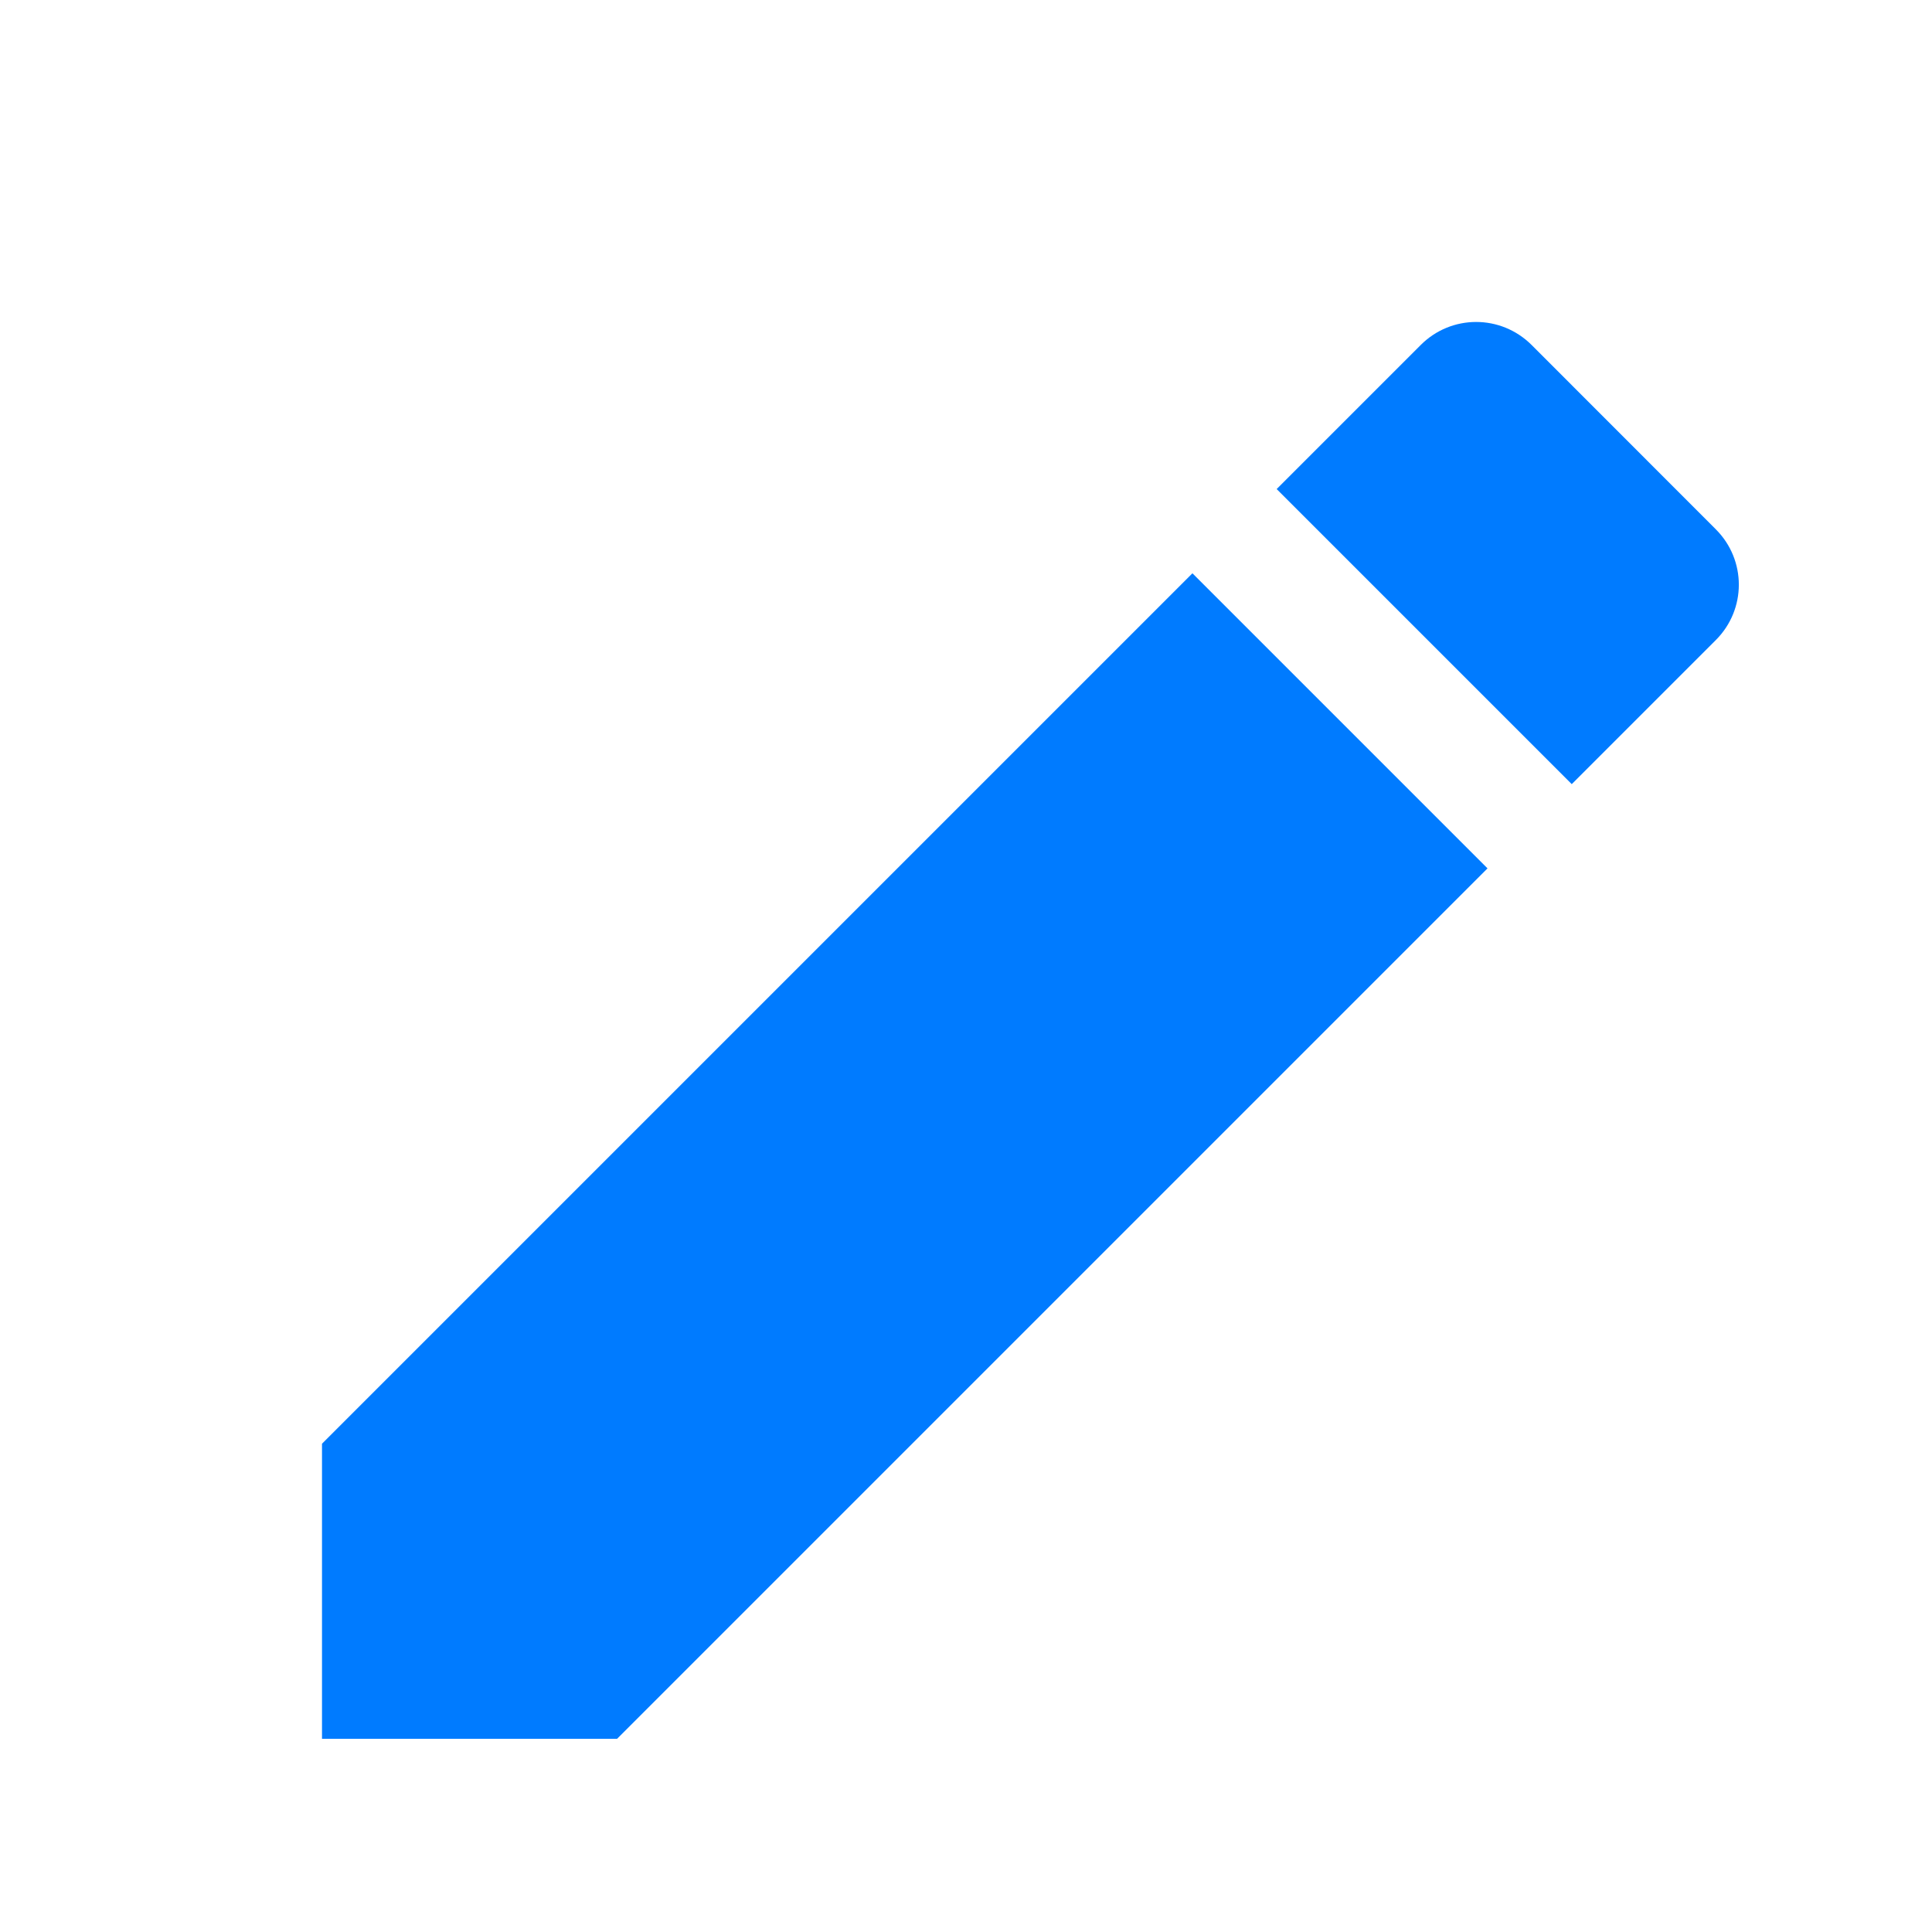
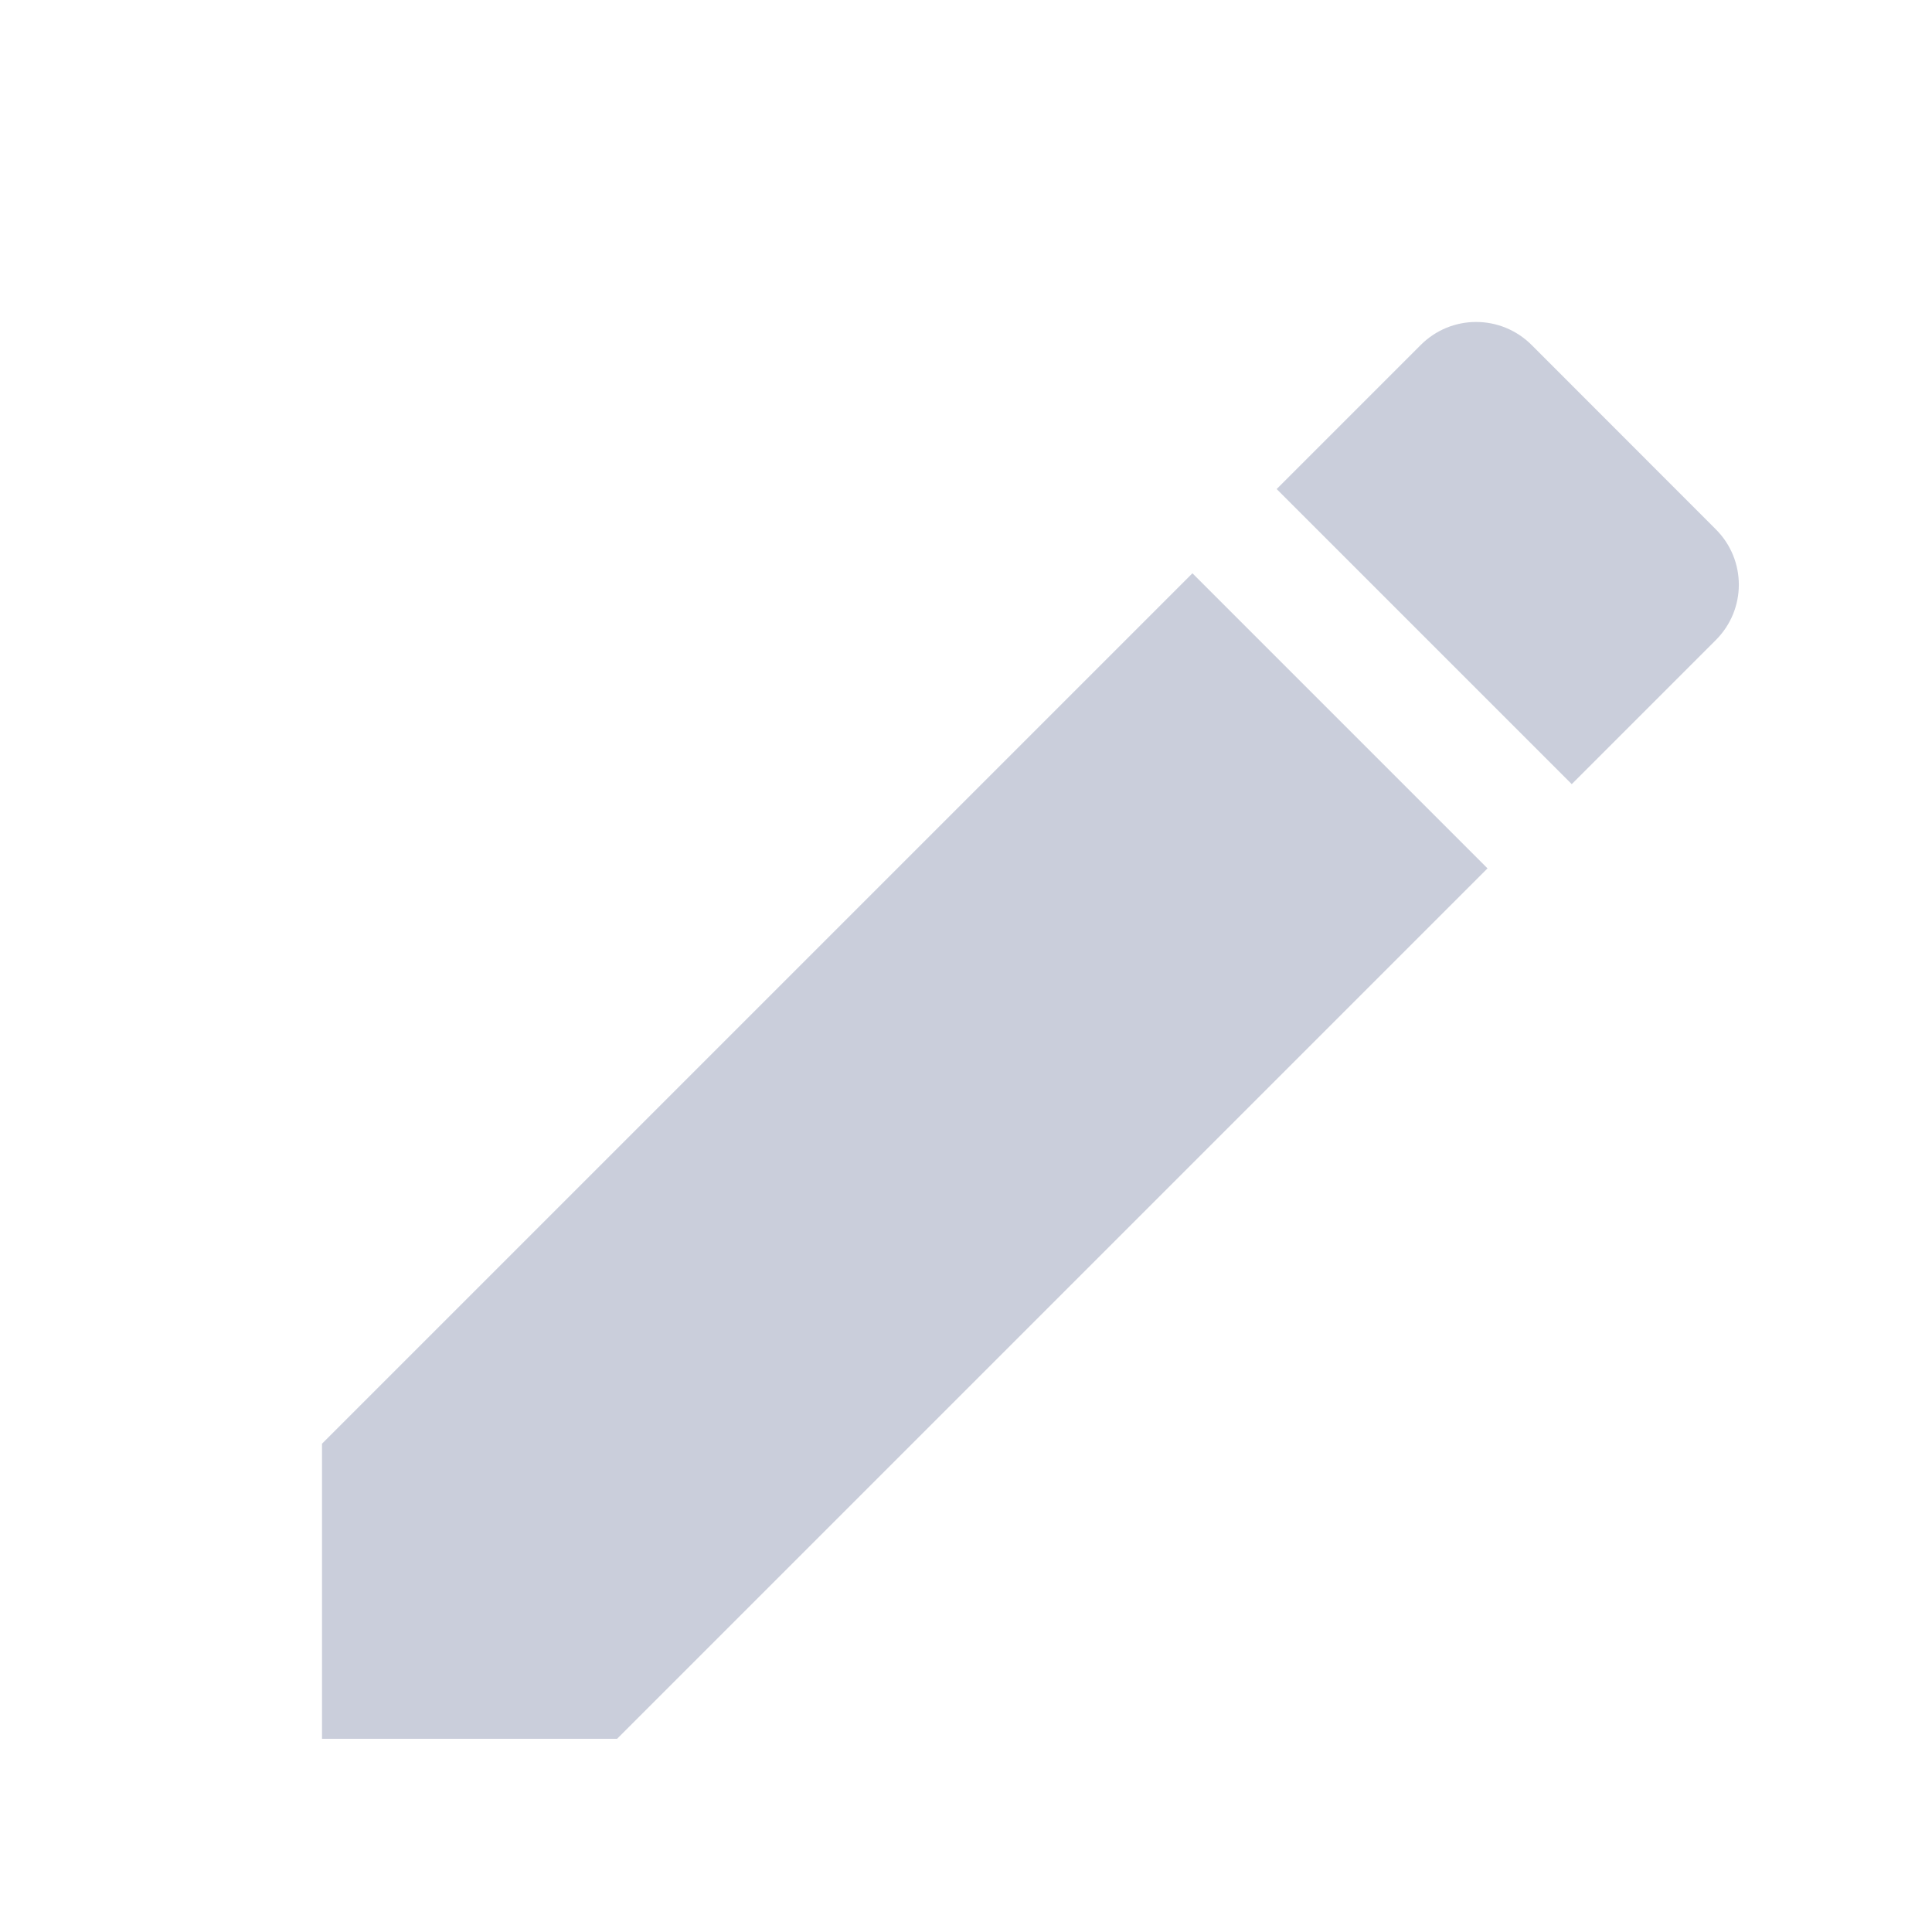
- <svg xmlns="http://www.w3.org/2000/svg" width="15" height="15" viewBox="0 0 15 15" fill="none">
-   <path fill-rule="evenodd" clip-rule="evenodd" d="M13.321 4.109C13.56 4.347 13.56 4.732 13.321 4.97L12.203 6.088L9.912 3.797L11.03 2.679C11.268 2.44 11.653 2.44 11.892 2.679L13.321 4.109ZM2.5 13.5V11.209L9.258 4.451L11.549 6.742L4.791 13.5H2.5Z" fill="#007BFF" />
+ <svg xmlns="http://www.w3.org/2000/svg" width="15" height="15" viewBox="0 0 15 15" fill="#CACEDB">
+   <path fill-rule="evenodd" clip-rule="evenodd" d="M13.321 4.109C13.56 4.347 13.56 4.732 13.321 4.97L12.203 6.088L9.912 3.797L11.03 2.679C11.268 2.44 11.653 2.44 11.892 2.679L13.321 4.109ZM2.5 13.5V11.209L9.258 4.451L11.549 6.742L4.791 13.5H2.5Z" />
</svg>
